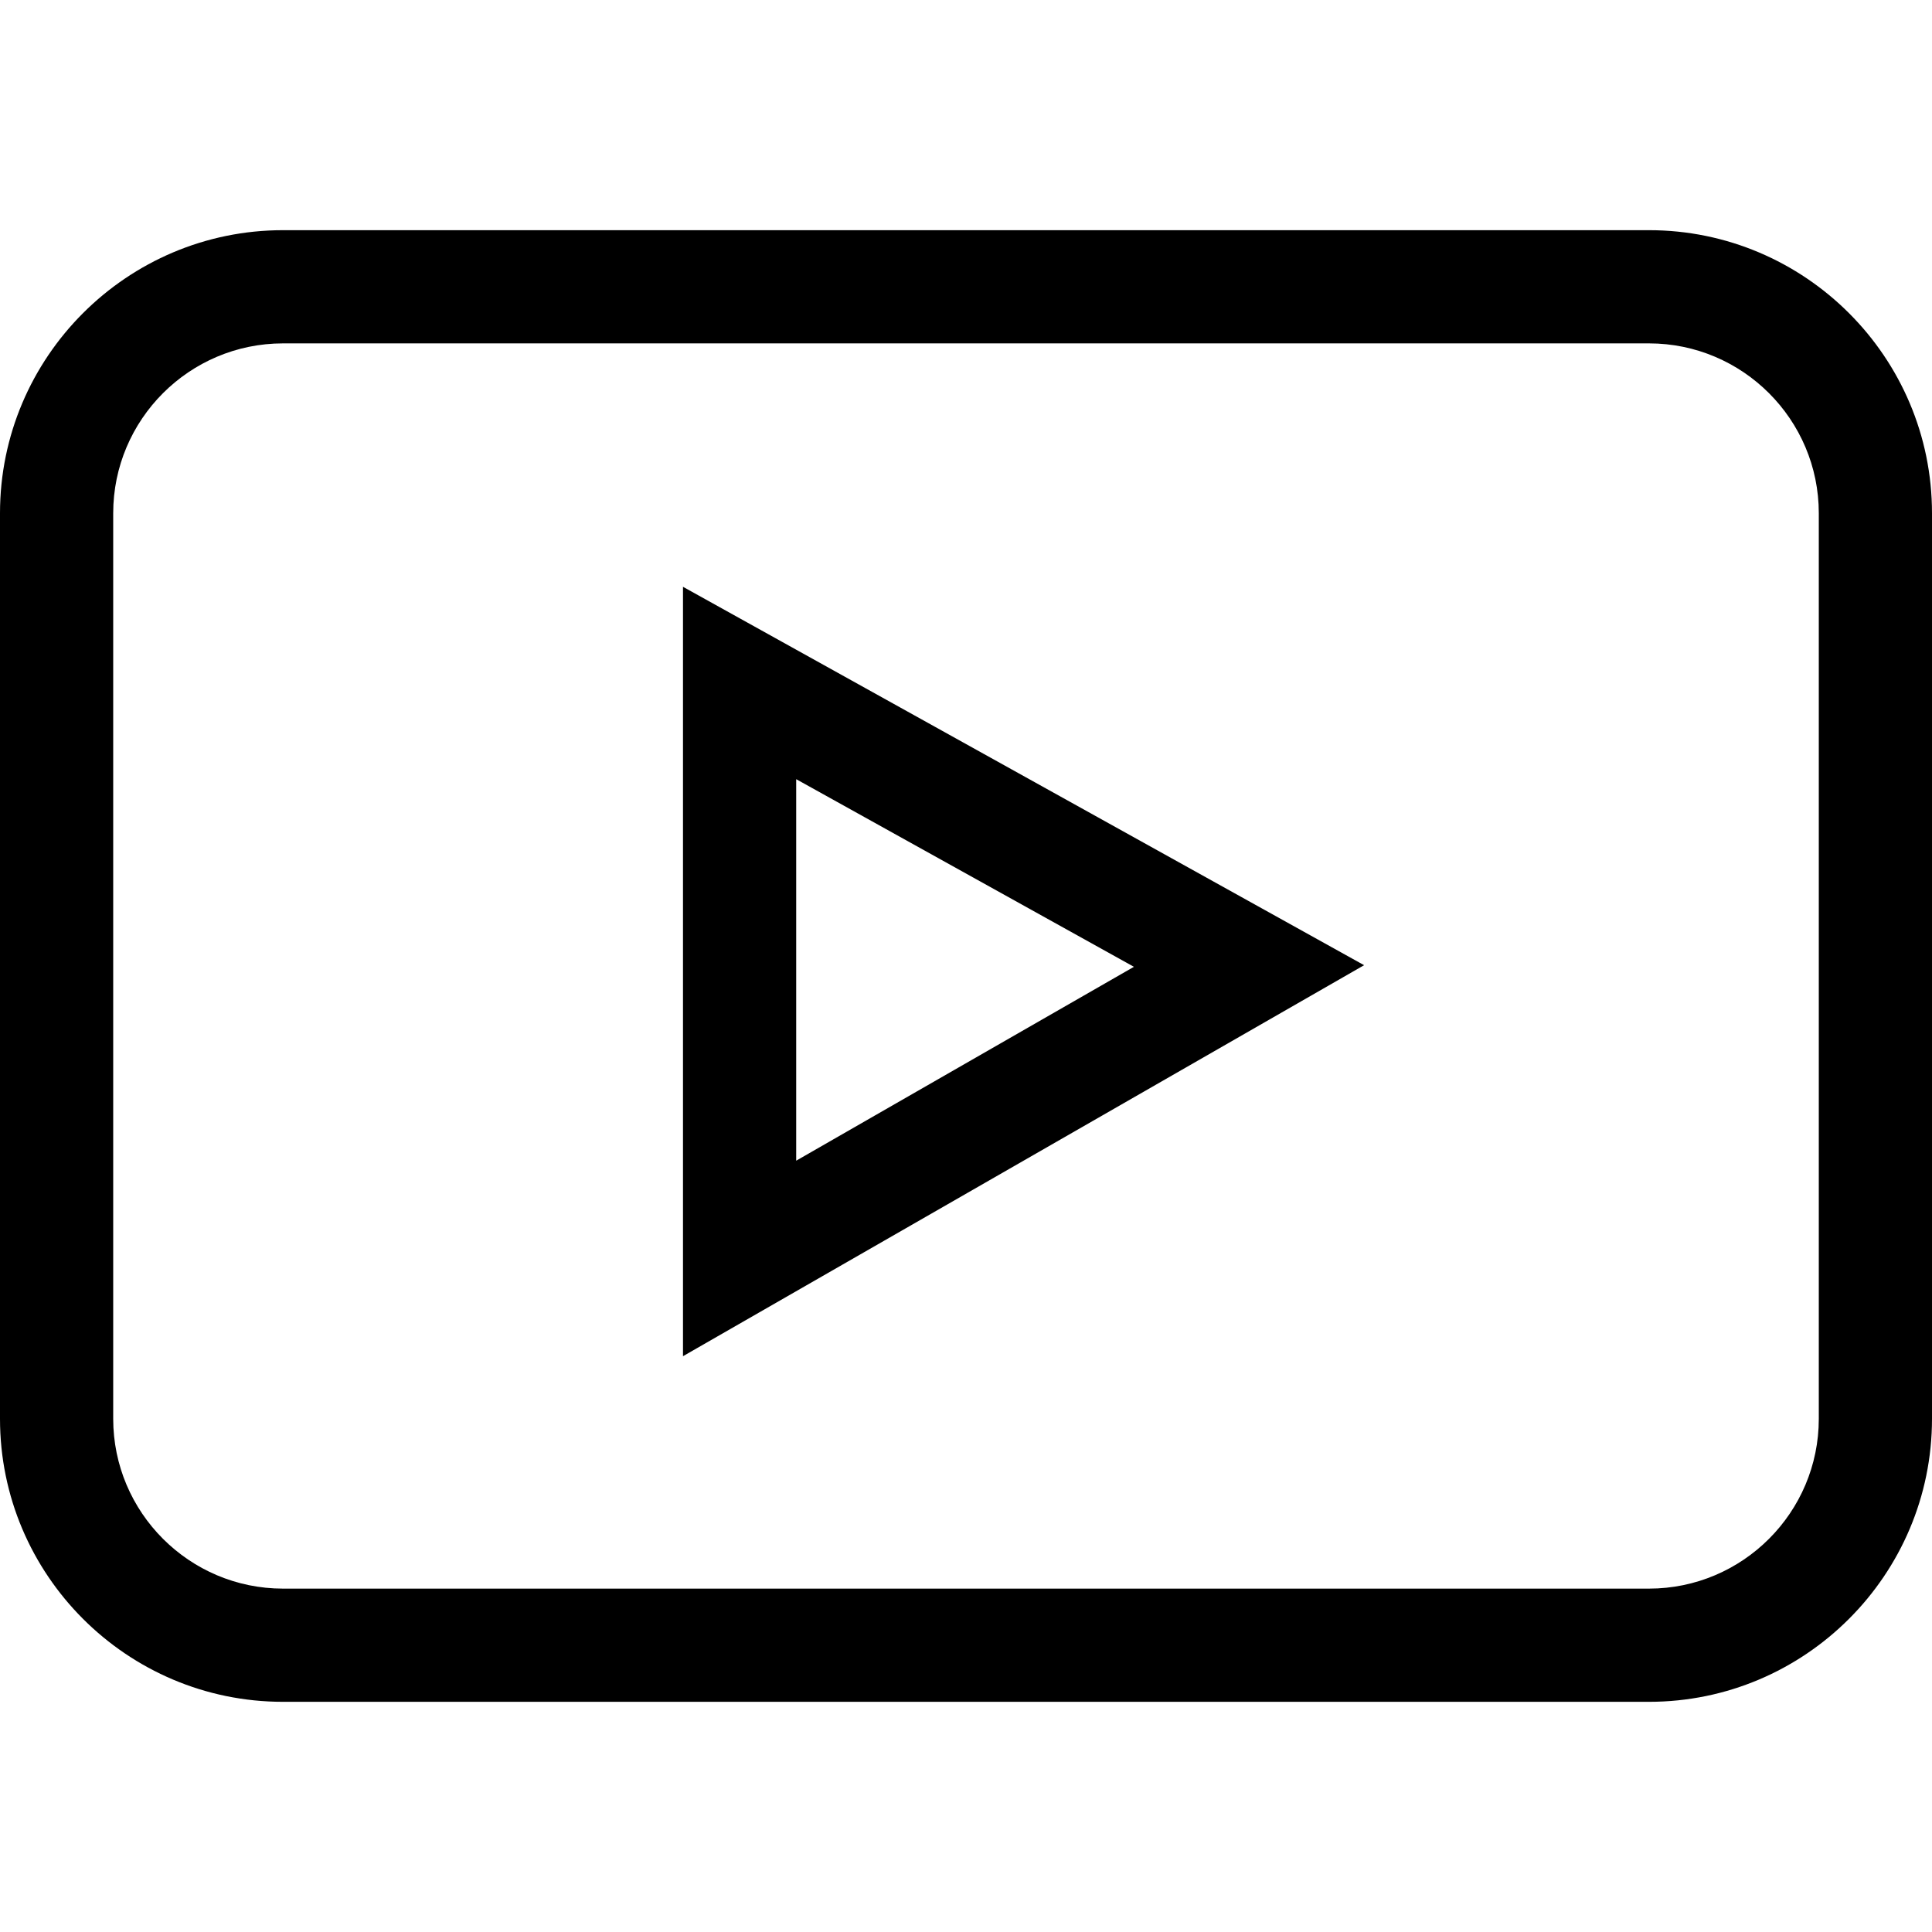
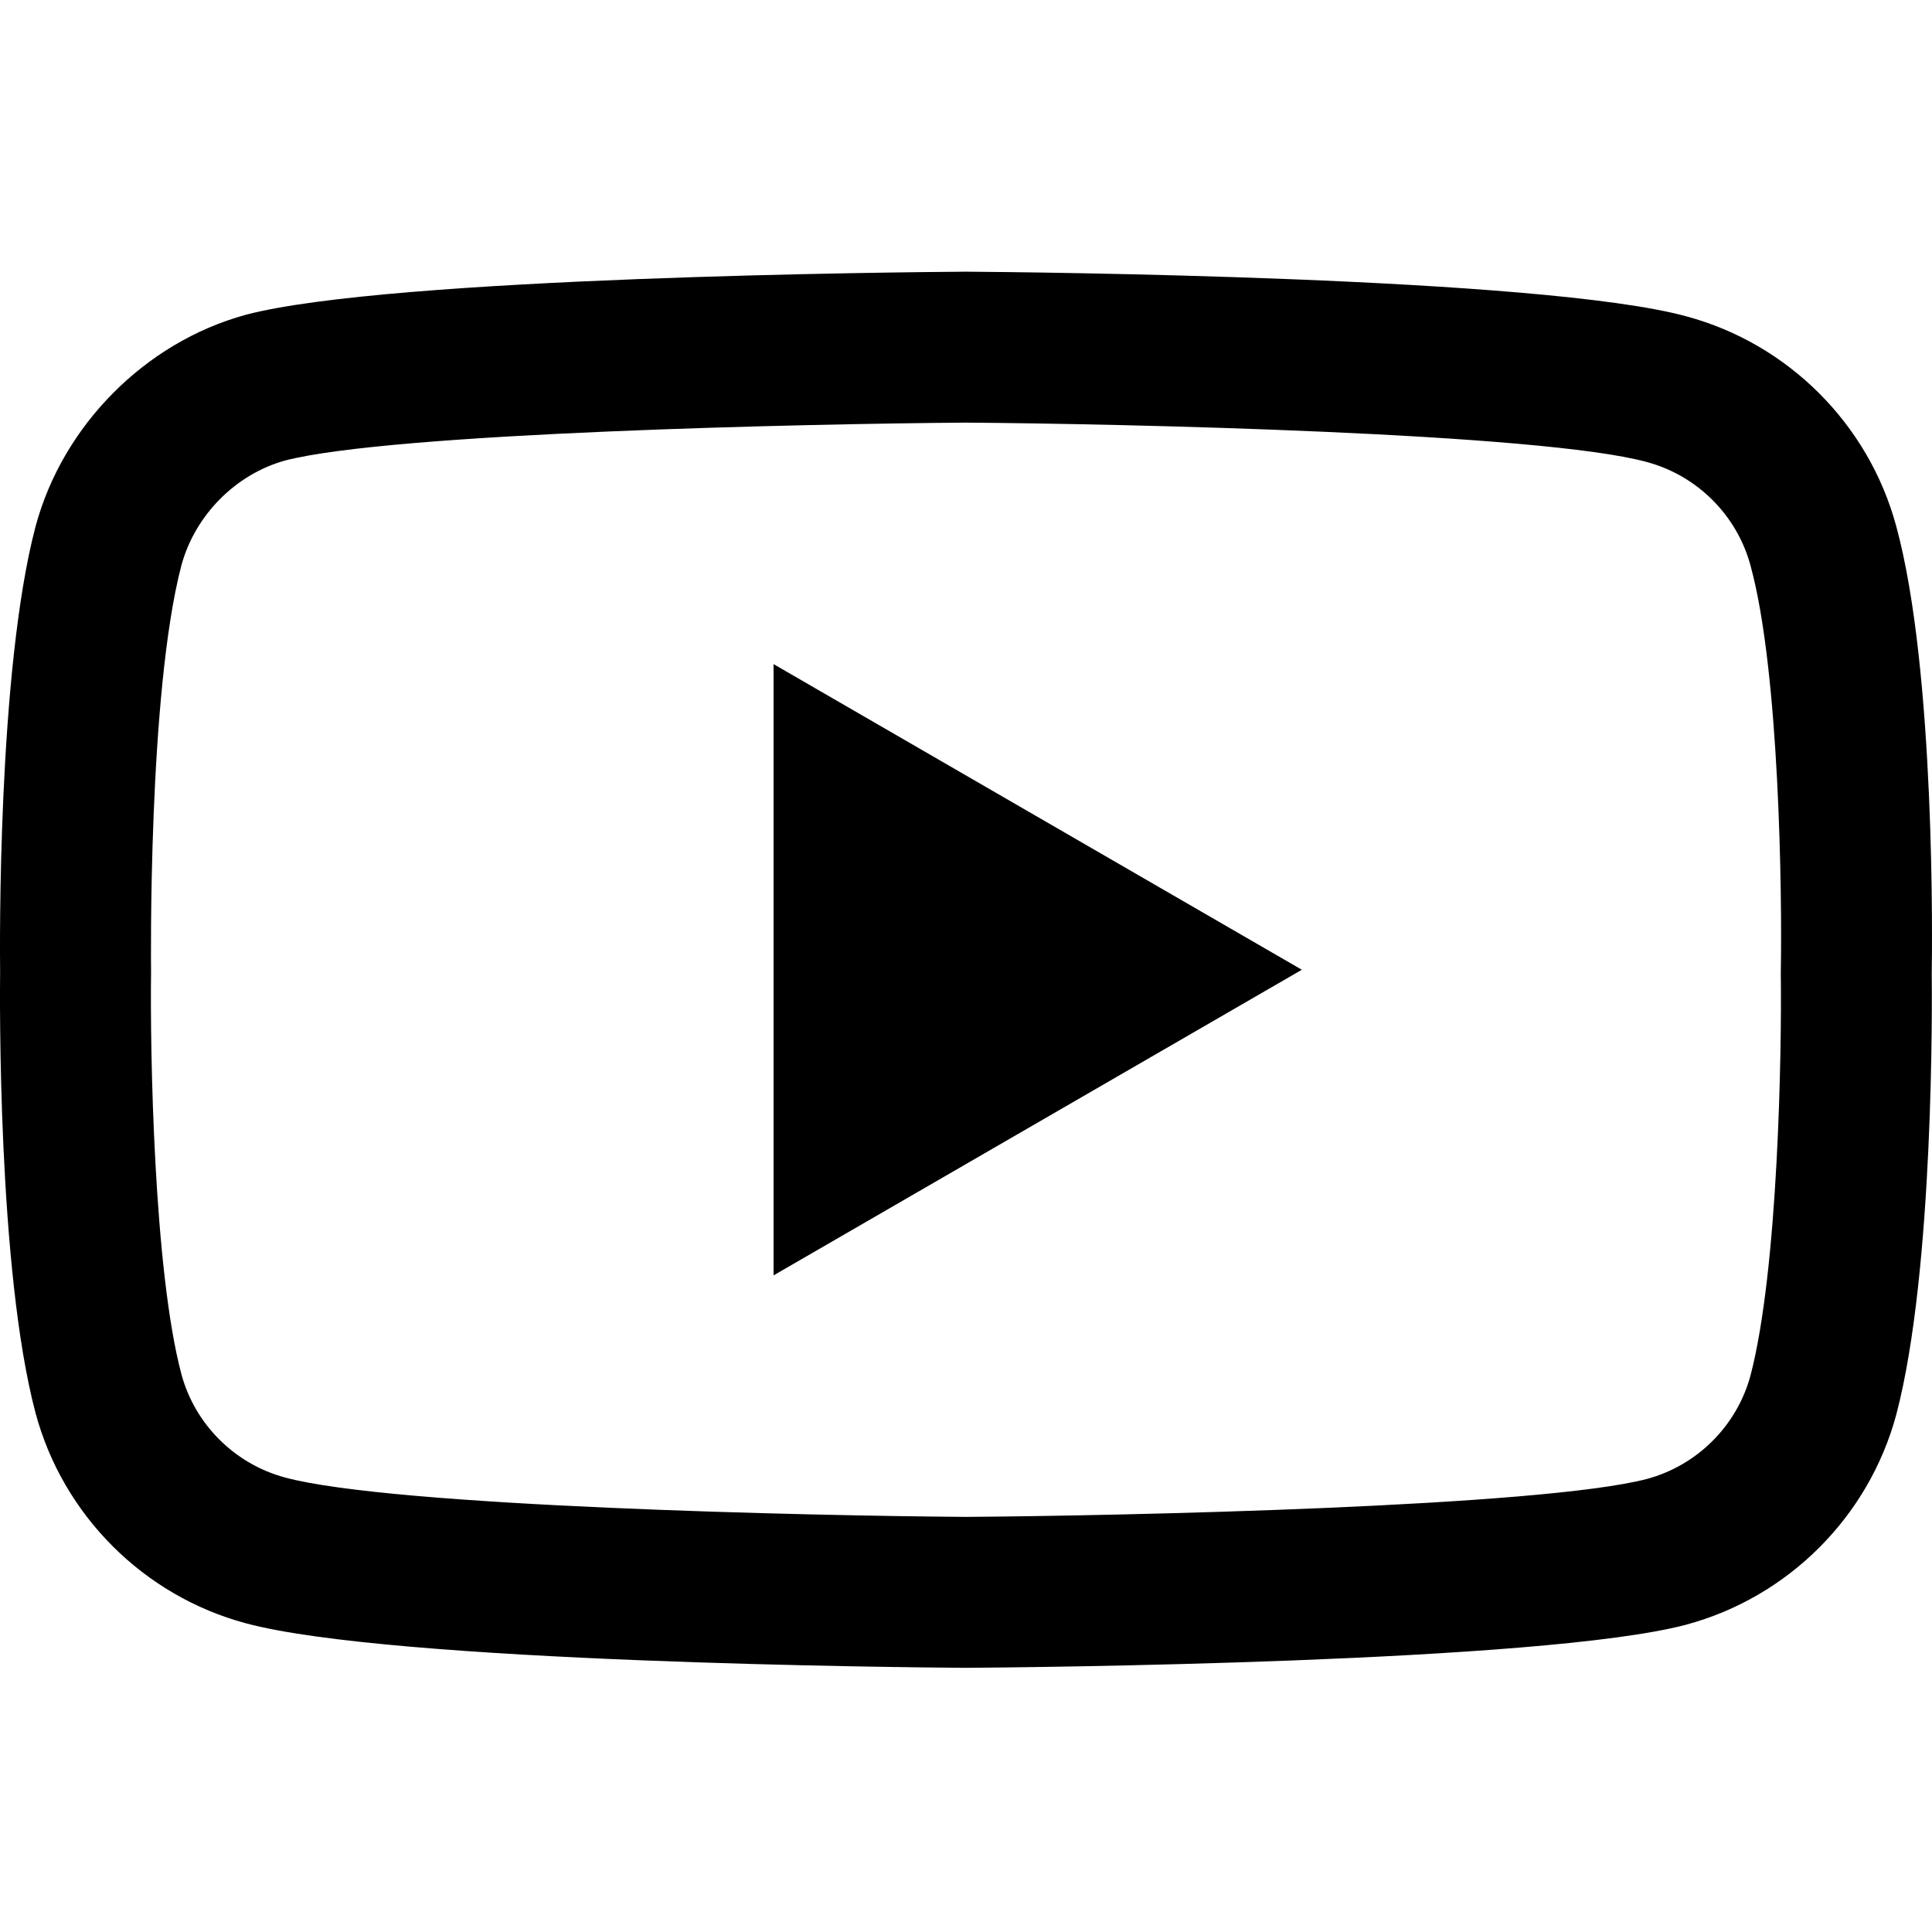
- <svg xmlns="http://www.w3.org/2000/svg" viewBox="0 -61 512 512">
-   <path d="m75 390h362c41.355 0 75-33.645 75-75v-240c0-41.355-33.645-75-75-75h-362c-41.355 0-75 33.645-75 75v240c0 41.355 33.645 75 75 75zm-45-315c0-24.812 20.188-45 45-45h362c24.812 0 45 20.188 45 45v240c0 24.812-20.188 45-45 45h-362c-24.812 0-45-20.188-45-45zm0 0" />
-   <path d="m181 94.508v203.898l180.5-103.621zm30 50.984 89.5 49.723-89.5 51.379zm0 0" />
+ <svg xmlns="http://www.w3.org/2000/svg" height="511pt" viewBox="0 -71 511.999 511" width="511pt">
+   <path d="m255.98 370.492c-.043 0-.09 0-.137 0-15.449-.105-152.027-1.352-190.723-11.816-27.043-7.27-48.391-28.594-55.68-55.641-10.125-38.012-9.48-111.195-9.41-117.039-.066-5.816-.719-79.605 9.379-117.93.012-.035.02-.074.031-.109 7.207-26.738 29.035-48.723 55.613-56.012.066-.02.137-.035.203-.055 38.258-10.055 175.105-11.285 190.586-11.391h.277c15.488.105 152.43 1.352 190.77 11.832 26.973 7.25 48.305 28.547 55.613 55.559 10.504 38.352 9.531 112.301 9.426 118.543.074 6.148.688 78.676-9.379 116.879-.008.039-.02.074-.027.109-7.293 27.047-28.637 48.371-55.711 55.648-.035.012-.074.02-.109.031-38.254 10.051-175.105 11.281-190.582 11.391-.047 0-.094 0-.141 0zm-207.906-292.168c-8.891 33.828-8.051 106.676-8.043 107.41v.527c-.266 20.203.668 78.711 8.047 106.422 3.578 13.27 14.105 23.781 27.457 27.371 28.551 7.723 139.789 10.152 180.445 10.438 40.762-.285 152.164-2.648 180.504-10.062 13.309-3.602 23.801-14.078 27.402-27.363 7.387-28.117 8.312-86.34 8.043-106.414 0-.211 0-.422.004-.633.367-20.445-.355-79.637-8.012-107.57-.008-.027-.016-.055-.02-.082-3.594-13.328-14.125-23.84-27.477-27.43-28.273-7.73-139.691-10.152-180.445-10.438-40.734.285-152.027 2.645-180.453 10.051-13.098 3.633-23.863 14.52-27.453 27.773zm435.137 219.895h.012zm-278.211-31.727v-161.996l140 81zm0 0" />
</svg>
